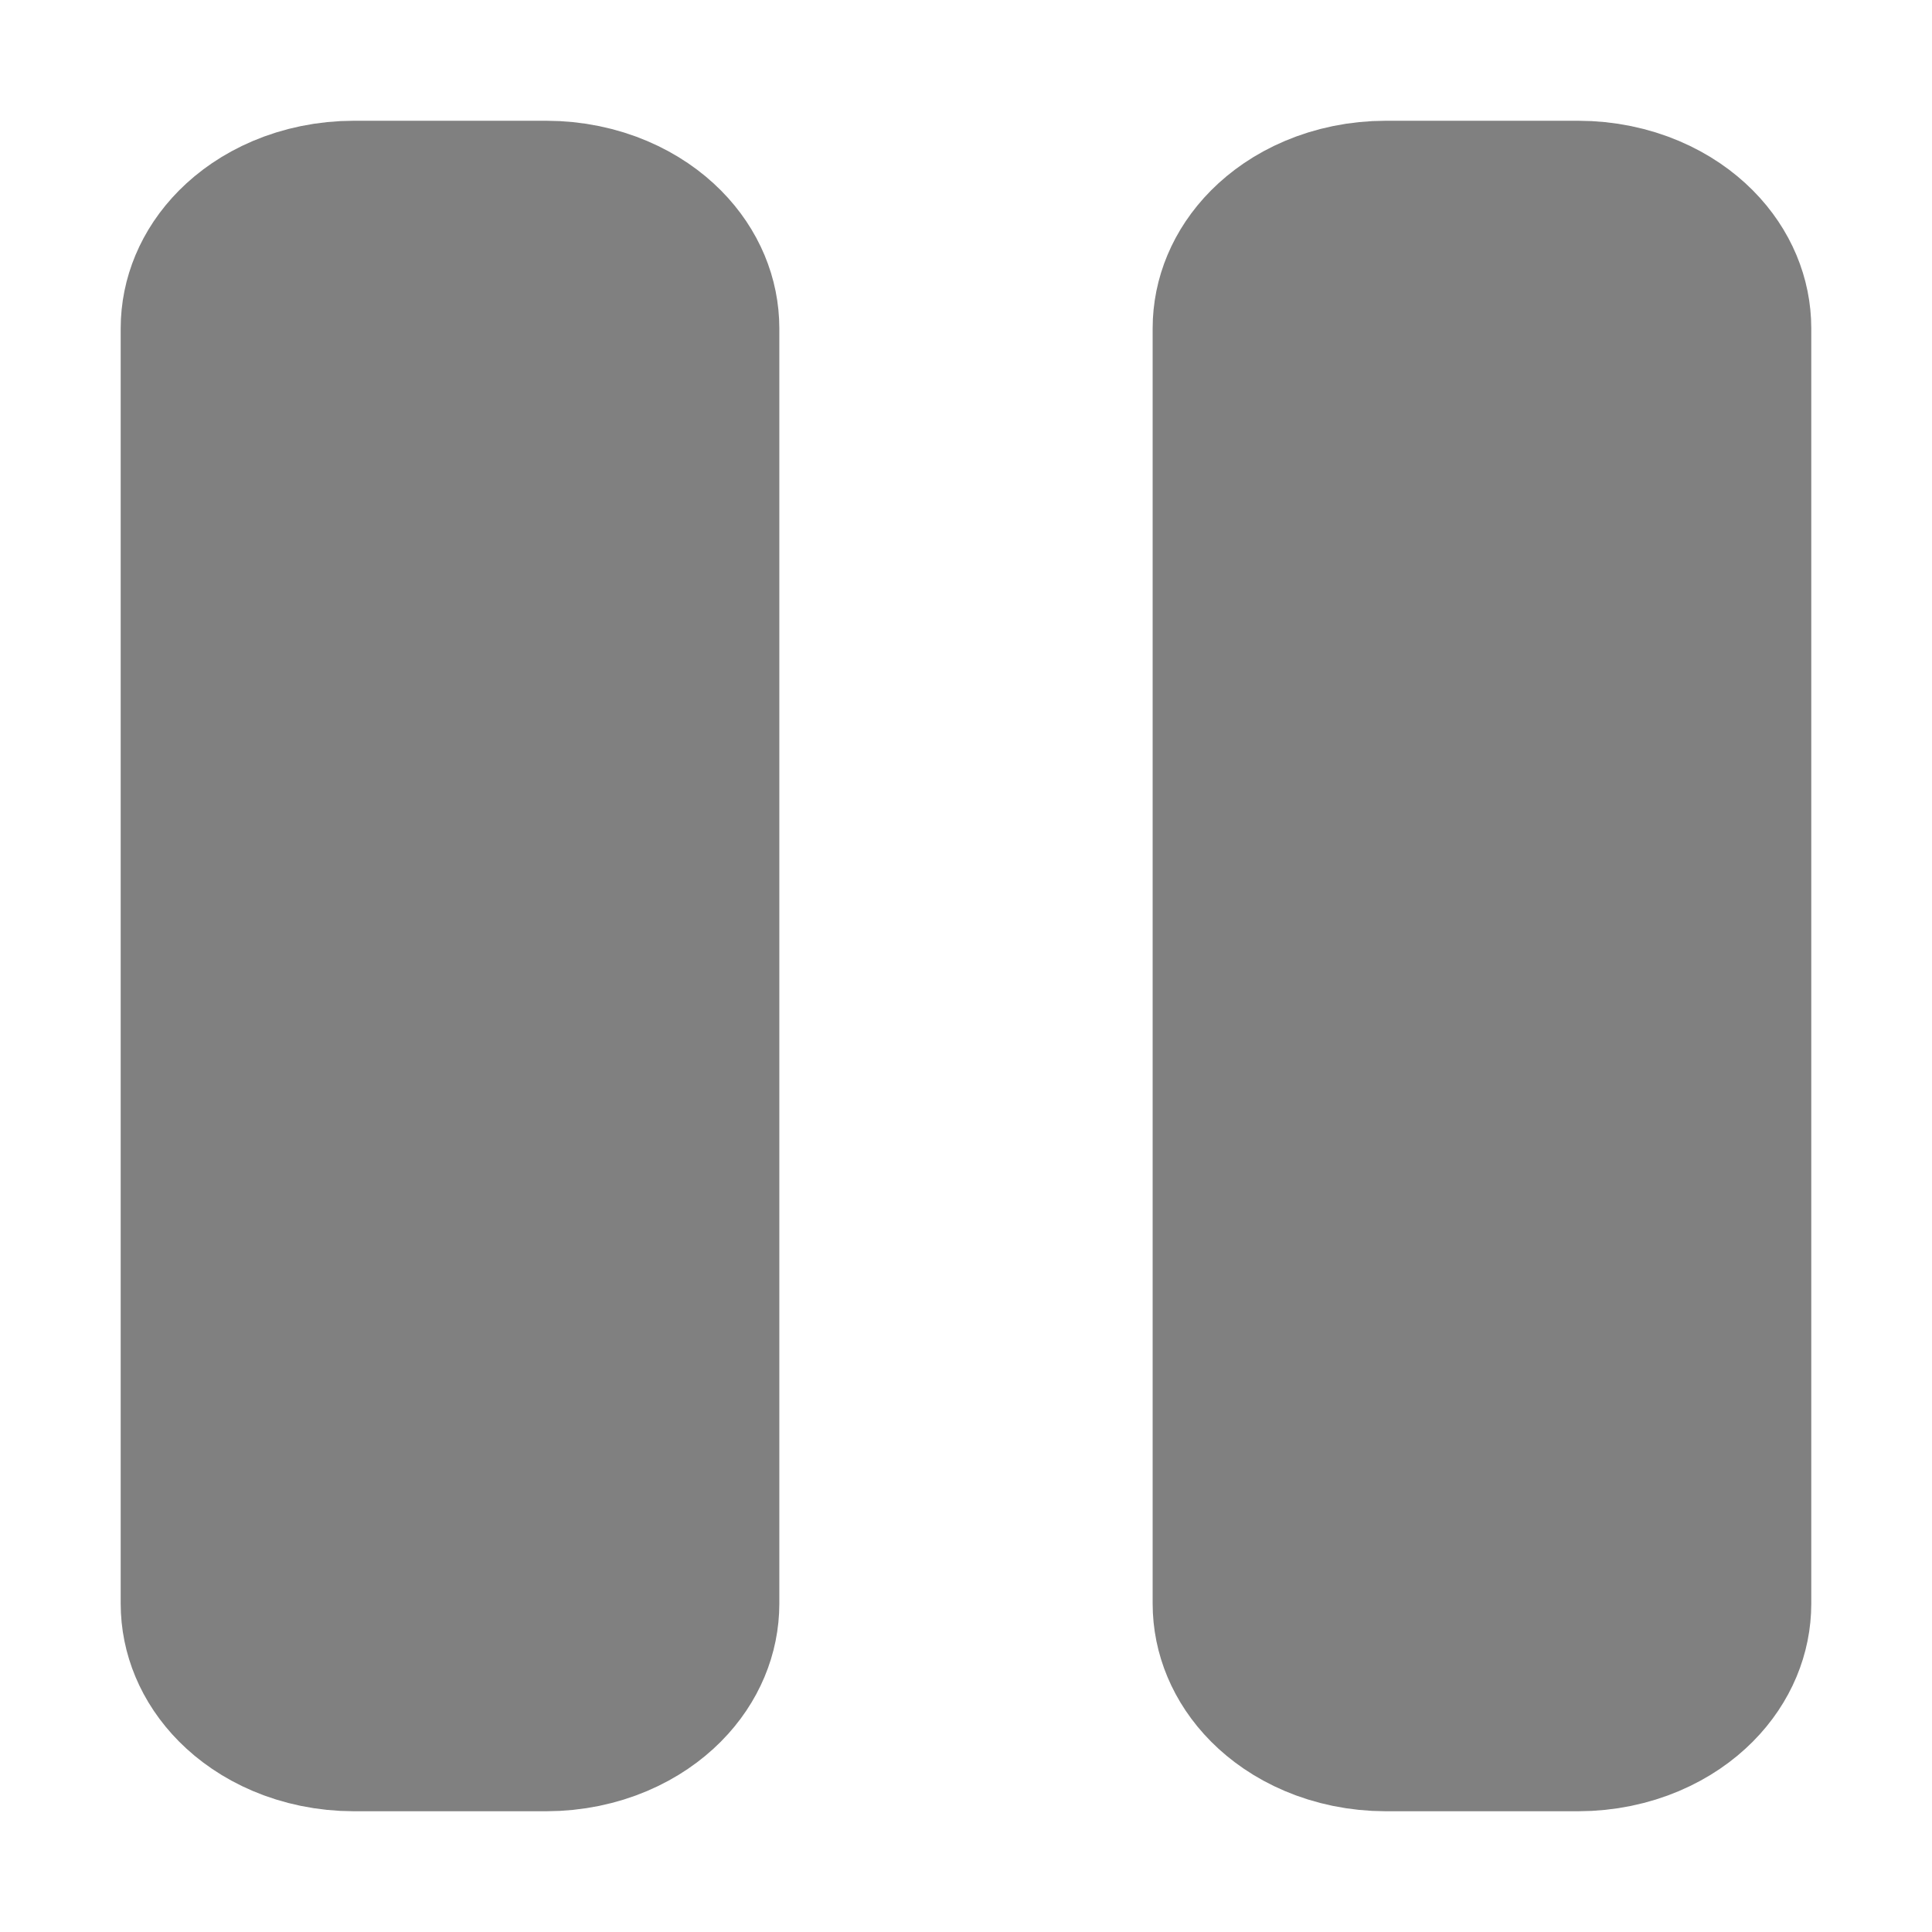
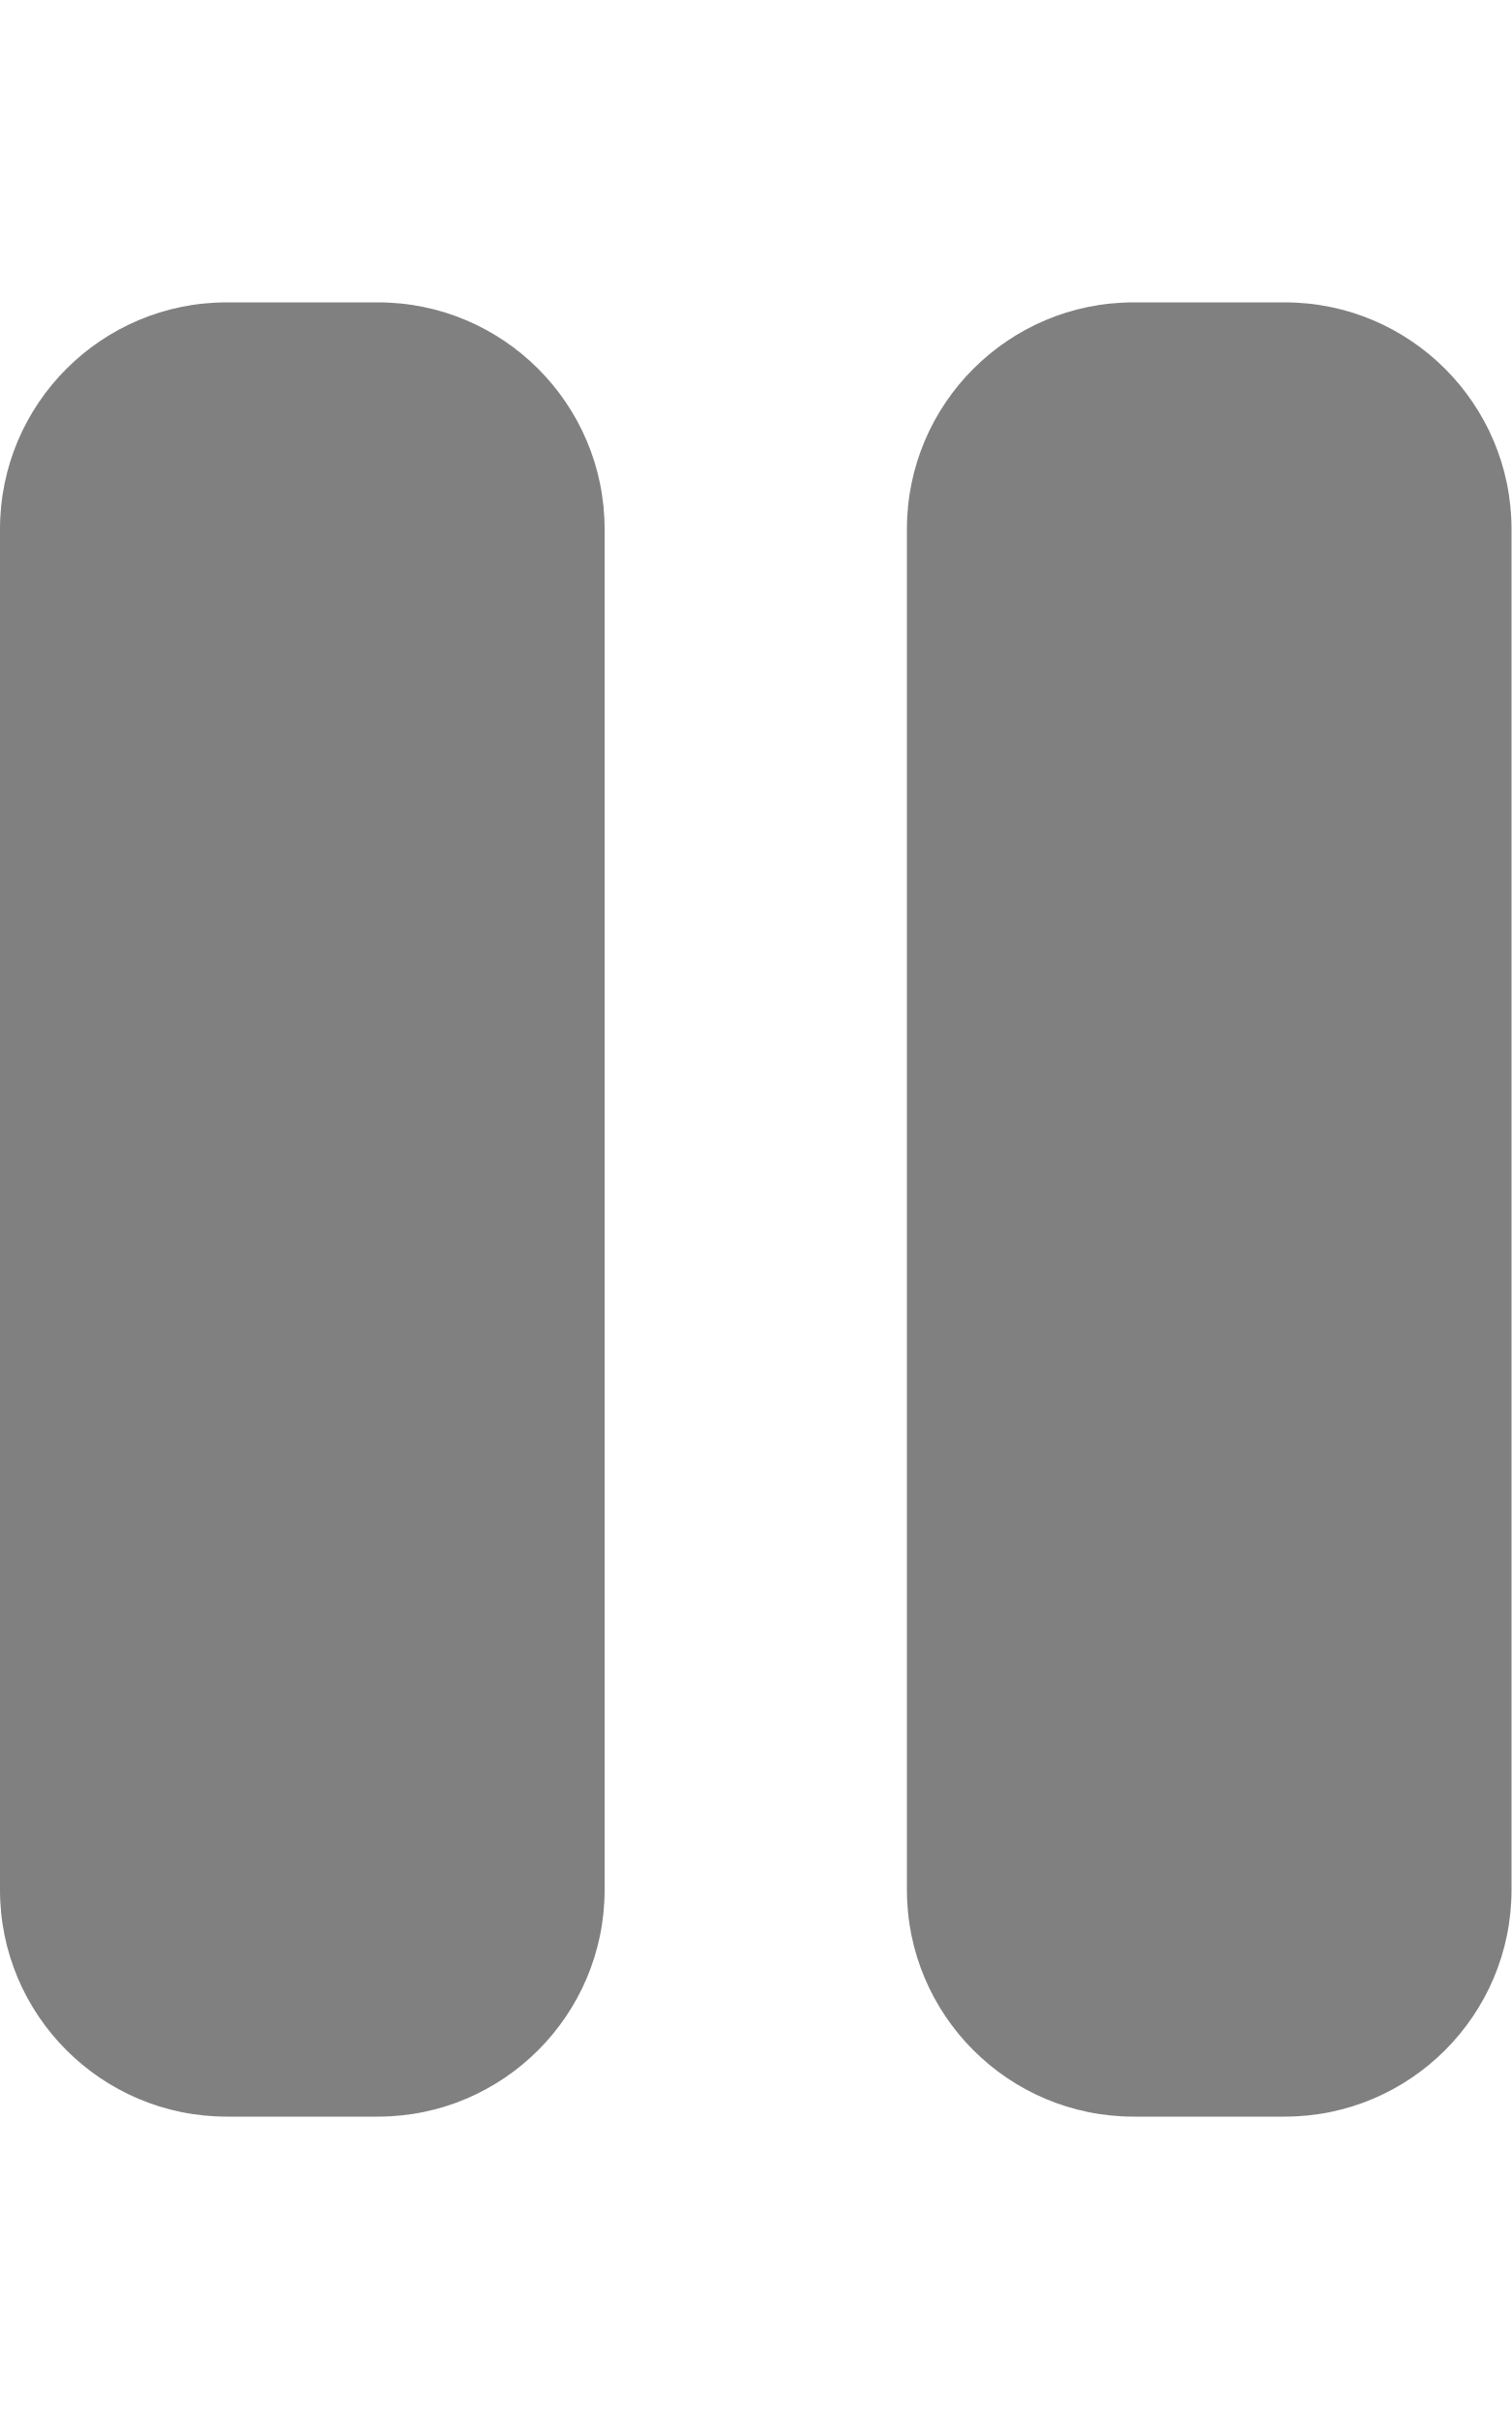
- <svg xmlns="http://www.w3.org/2000/svg" height="32" viewBox="0 0 32 32" width="32">
-   <g fill="#808080" stroke="#808080" stroke-linecap="round" stroke-linejoin="round" stroke-width="3.458" transform="matrix(1.31419 0 0 1.064635 -4.824252 -1.566469)">
-     <path d="m8.132 5.079h2.421c.671 0 1.211.67 1.211 1.503v19.836c0 .833-.54 1.503-1.211 1.503h-2.421c-.671 0-1.211-.67-1.211-1.503v-19.836c0-.833.54-1.503 1.211-1.503z" />
-     <path d="m21.138 5.079h2.421c.671 0 1.211.67 1.211 1.503v19.836c0 .833-.54 1.503-1.211 1.503h-2.421c-.671 0-1.211-.67-1.211-1.503v-19.836c0-.833.54-1.503 1.211-1.503z" />
-   </g>
+ <svg xmlns="http://www.w3.org/2000/svg" viewBox="0 0 320 512">
+   <path fill="#808080" d="M48 64C21.5 64 0 85.5 0 112V400c0 26.5 21.5 48 48 48H80c26.5 0 48-21.5 48-48V112c0-26.5-21.5-48-48-48H48zm192 0c-26.5 0-48 21.5-48 48V400c0 26.5 21.5 48 48 48h32c26.5 0 48-21.5 48-48V112c0-26.5-21.5-48-48-48H240z" />
</svg>
